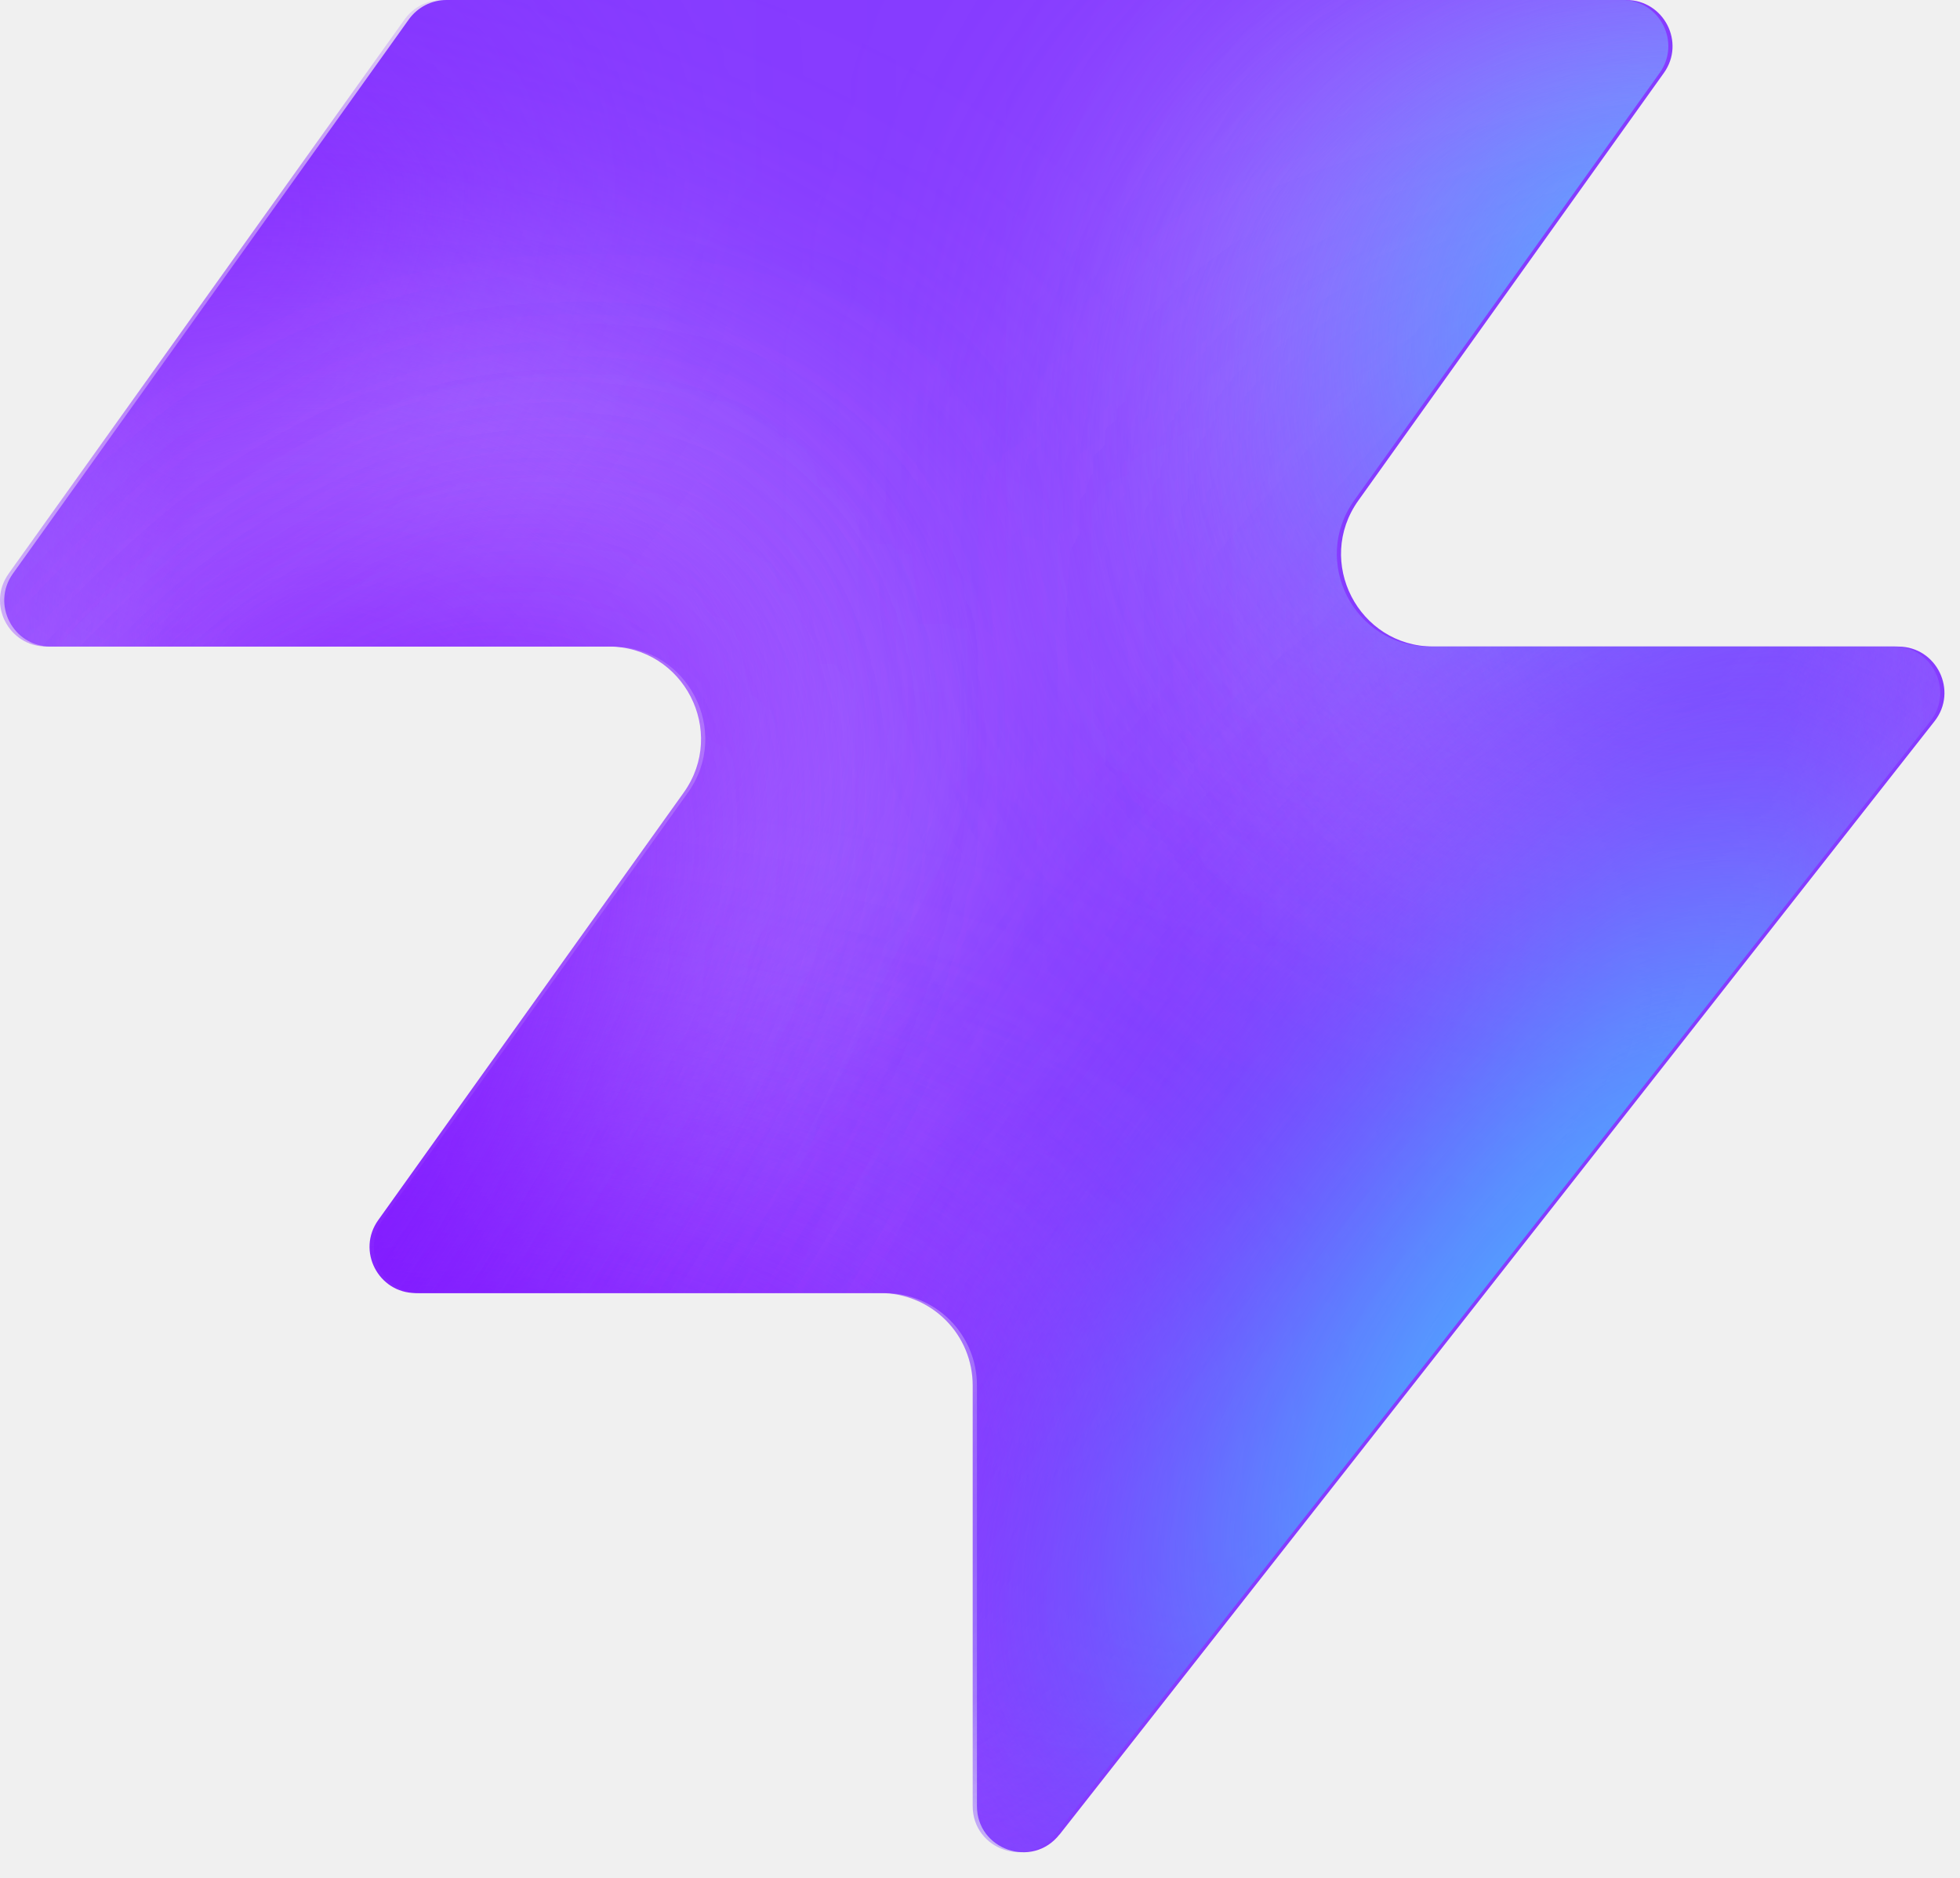
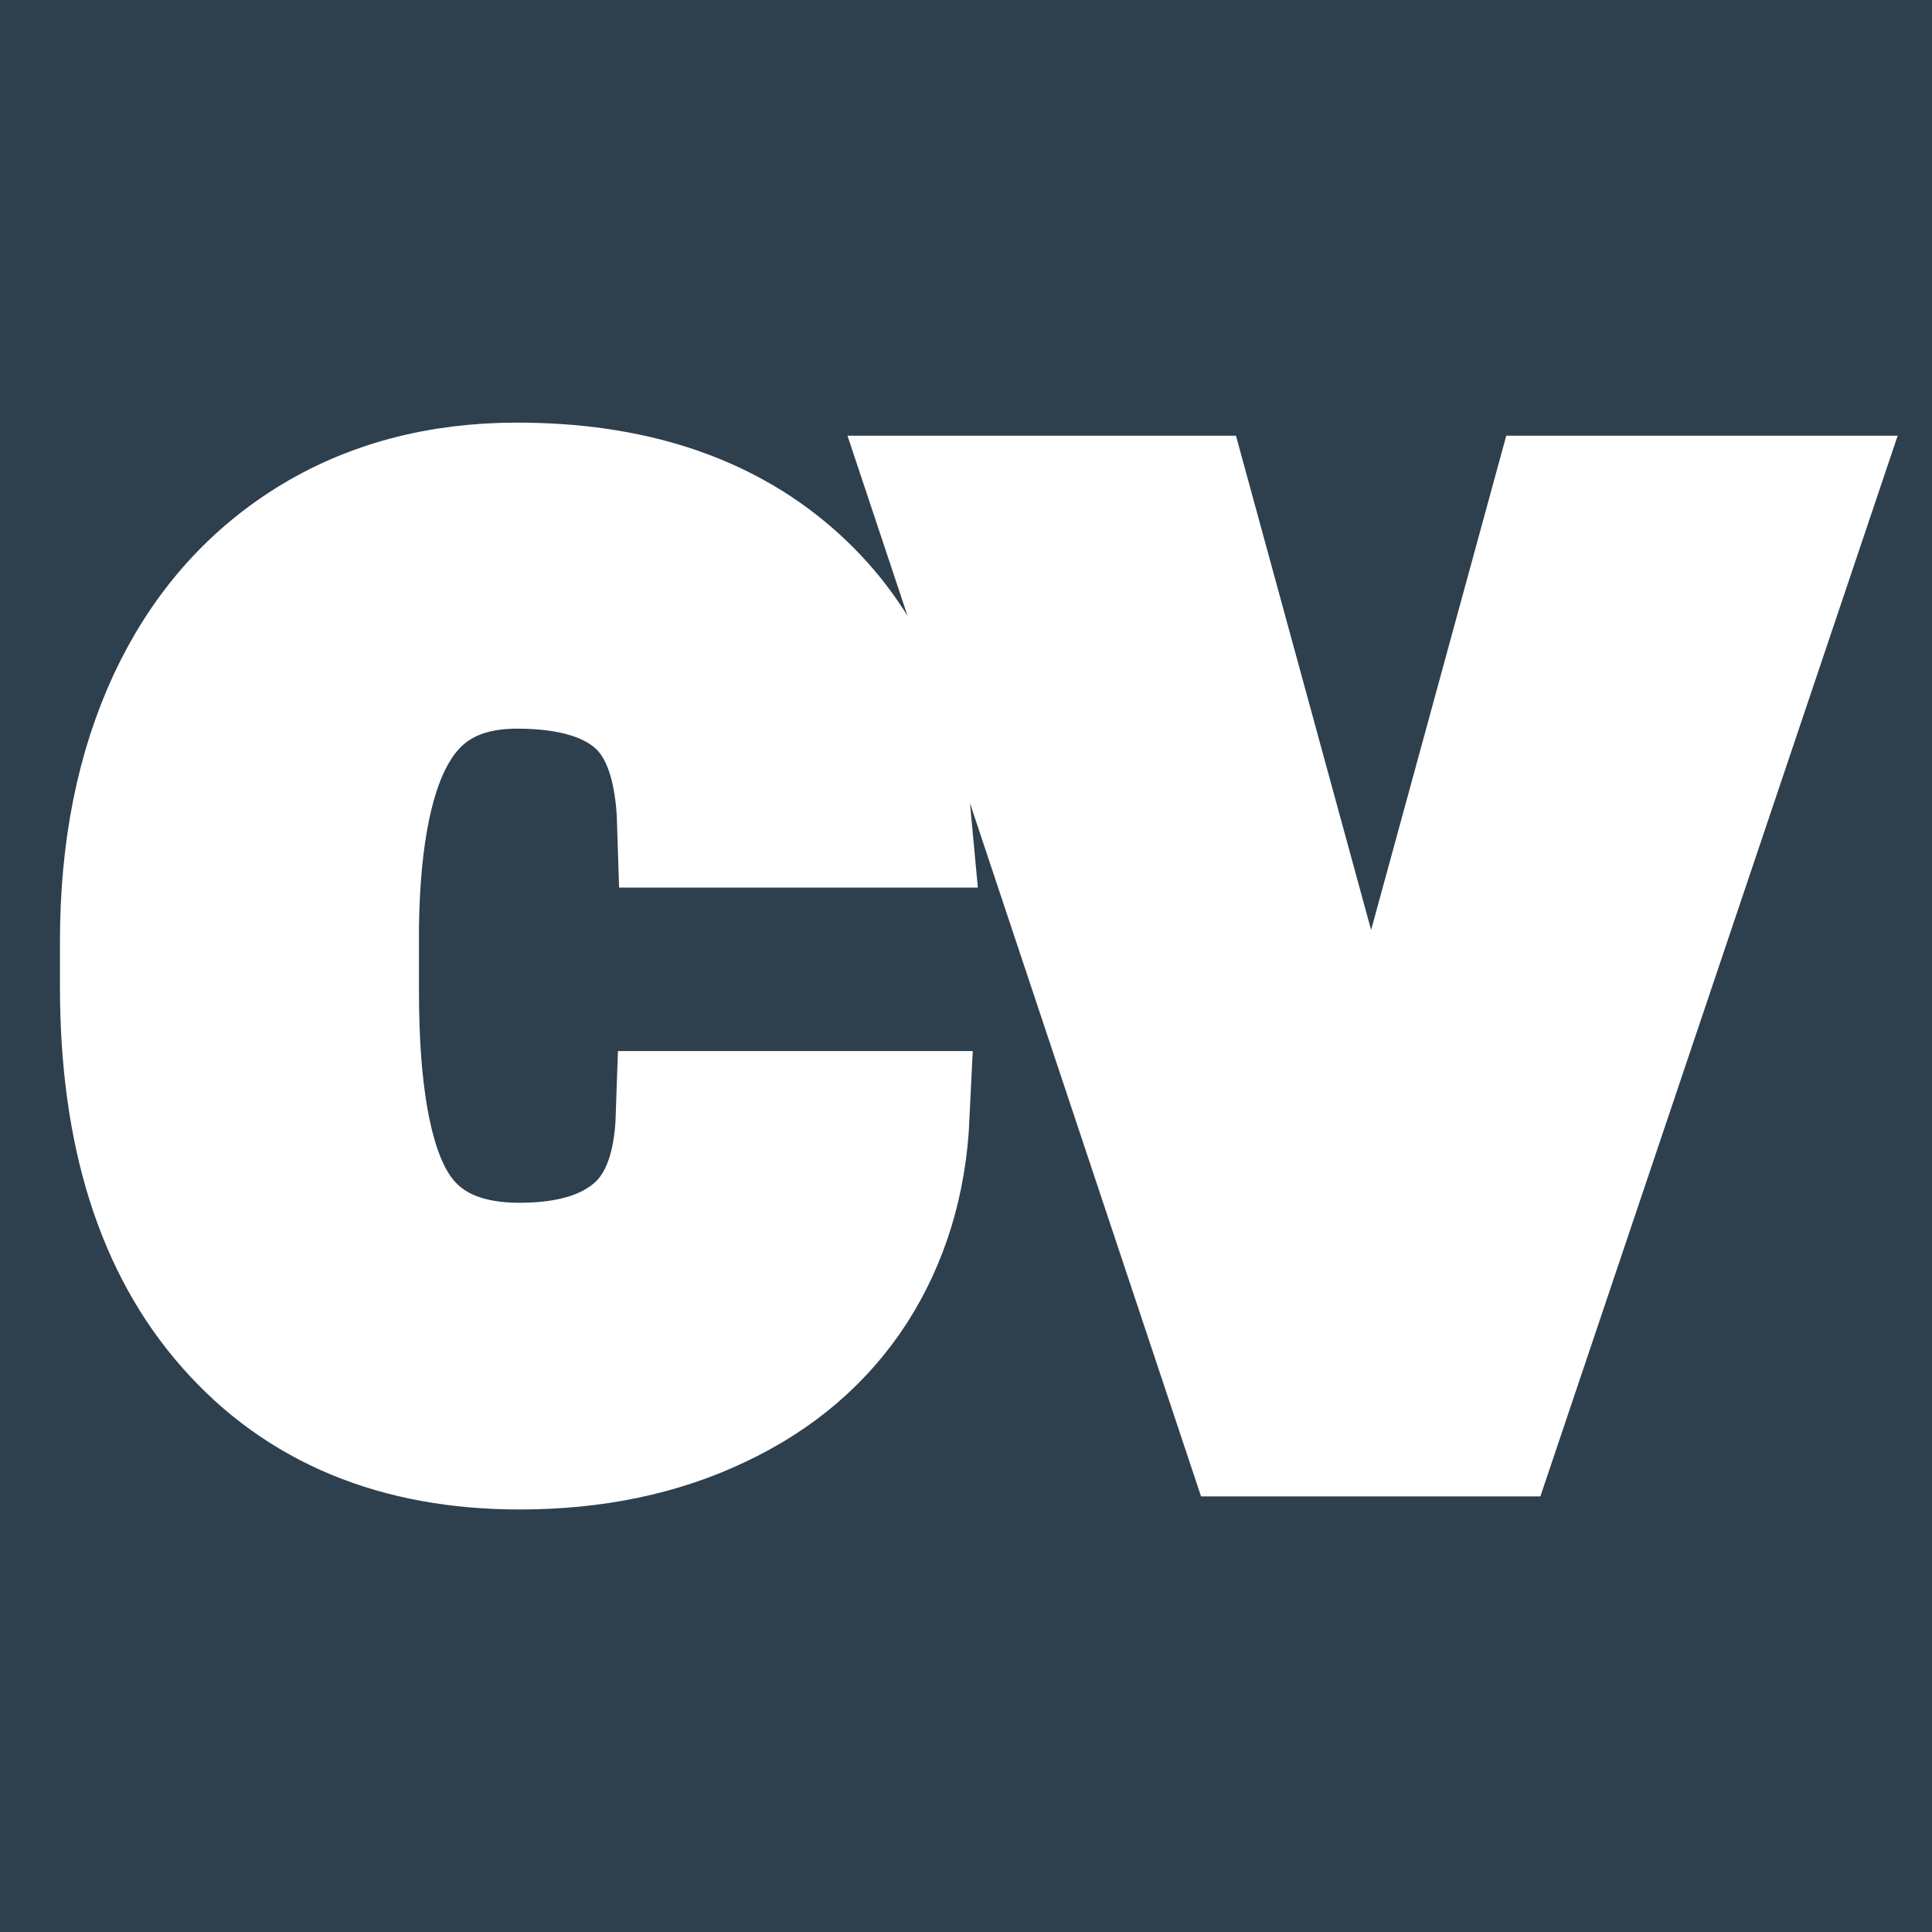
- <svg xmlns="http://www.w3.org/2000/svg" width="48" height="46" fill="none" viewBox="0 0 48 46">
-   <path fill="#863bff" d="M25.946 44.938c-.664.845-2.021.375-2.021-.698V33.937a2.26 2.26 0 0 0-2.262-2.262H10.287c-.92 0-1.456-1.04-.92-1.788l7.48-10.471c1.07-1.497 0-3.578-1.842-3.578H1.237c-.92 0-1.456-1.04-.92-1.788L10.013.474c.214-.297.556-.474.92-.474h28.894c.92 0 1.456 1.04.92 1.788l-7.48 10.471c-1.07 1.498 0 3.579 1.842 3.579h11.377c.943 0 1.473 1.088.89 1.83L25.947 44.94z" style="fill:#863bff;fill:color(display-p3 .525 .23 1);fill-opacity:1" />
-   <mask id="a" width="48" height="46" x="0" y="0" maskUnits="userSpaceOnUse" style="mask-type:alpha">
-     <path fill="#000" d="M25.842 44.938c-.664.844-2.021.375-2.021-.698V33.937a2.26 2.26 0 0 0-2.262-2.262H10.183c-.92 0-1.456-1.04-.92-1.788l7.48-10.471c1.07-1.498 0-3.579-1.842-3.579H1.133c-.92 0-1.456-1.04-.92-1.787L9.91.473c.214-.297.556-.474.92-.474h28.894c.92 0 1.456 1.04.92 1.788l-7.48 10.471c-1.07 1.498 0 3.578 1.842 3.578h11.377c.943 0 1.473 1.088.89 1.832L25.843 44.94z" style="fill:#000;fill-opacity:1" />
-   </mask>
-   <g mask="url(#a)">
-     <g filter="url(#b)">
-       <ellipse cx="5.508" cy="14.704" fill="#ede6ff" rx="5.508" ry="14.704" style="fill:#ede6ff;fill:color(display-p3 .927 .903 1);fill-opacity:1" transform="matrix(.00324 1 1 -.00324 -4.47 31.516)" />
-     </g>
-     <g filter="url(#c)">
-       <ellipse cx="10.399" cy="29.851" fill="#ede6ff" rx="10.399" ry="29.851" style="fill:#ede6ff;fill:color(display-p3 .927 .903 1);fill-opacity:1" transform="matrix(.00324 1 1 -.00324 -39.328 7.883)" />
-     </g>
-     <g filter="url(#d)">
-       <ellipse cx="5.508" cy="30.487" fill="#7e14ff" rx="5.508" ry="30.487" style="fill:#7e14ff;fill:color(display-p3 .492 .077 1);fill-opacity:1" transform="rotate(89.814 -25.913 -14.639)scale(1 -1)" />
-     </g>
-     <g filter="url(#e)">
-       <ellipse cx="5.508" cy="30.599" fill="#7e14ff" rx="5.508" ry="30.599" style="fill:#7e14ff;fill:color(display-p3 .492 .077 1);fill-opacity:1" transform="rotate(89.814 -32.644 -3.334)scale(1 -1)" />
-     </g>
-     <g filter="url(#f)">
-       <ellipse cx="5.508" cy="30.599" fill="#7e14ff" rx="5.508" ry="30.599" style="fill:#7e14ff;fill:color(display-p3 .492 .077 1);fill-opacity:1" transform="matrix(.00324 1 1 -.00324 -34.34 30.47)" />
-     </g>
-     <g filter="url(#g)">
-       <ellipse cx="14.072" cy="22.078" fill="#ede6ff" rx="14.072" ry="22.078" style="fill:#ede6ff;fill:color(display-p3 .927 .903 1);fill-opacity:1" transform="rotate(93.35 24.506 48.493)scale(-1 1)" />
-     </g>
-     <g filter="url(#h)">
-       <ellipse cx="3.47" cy="21.501" fill="#7e14ff" rx="3.47" ry="21.501" style="fill:#7e14ff;fill:color(display-p3 .492 .077 1);fill-opacity:1" transform="rotate(89.009 28.708 47.59)scale(-1 1)" />
-     </g>
-     <g filter="url(#i)">
-       <ellipse cx="3.47" cy="21.501" fill="#7e14ff" rx="3.47" ry="21.501" style="fill:#7e14ff;fill:color(display-p3 .492 .077 1);fill-opacity:1" transform="rotate(89.009 28.708 47.59)scale(-1 1)" />
-     </g>
-     <g filter="url(#j)">
-       <ellipse cx=".387" cy="8.972" fill="#7e14ff" rx="4.407" ry="29.108" style="fill:#7e14ff;fill:color(display-p3 .492 .077 1);fill-opacity:1" transform="rotate(39.51 .387 8.972)" />
-     </g>
-     <g filter="url(#k)">
-       <ellipse cx="47.523" cy="-6.092" fill="#7e14ff" rx="4.407" ry="29.108" style="fill:#7e14ff;fill:color(display-p3 .492 .077 1);fill-opacity:1" transform="rotate(37.892 47.523 -6.092)" />
-     </g>
-     <g filter="url(#l)">
-       <ellipse cx="41.412" cy="6.333" fill="#47bfff" rx="5.971" ry="9.665" style="fill:#47bfff;fill:color(display-p3 .28 .748 1);fill-opacity:1" transform="rotate(37.892 41.412 6.333)" />
-     </g>
-     <g filter="url(#m)">
-       <ellipse cx="-1.879" cy="38.332" fill="#7e14ff" rx="4.407" ry="29.108" style="fill:#7e14ff;fill:color(display-p3 .492 .077 1);fill-opacity:1" transform="rotate(37.892 -1.88 38.332)" />
-     </g>
-     <g filter="url(#n)">
-       <ellipse cx="-1.879" cy="38.332" fill="#7e14ff" rx="4.407" ry="29.108" style="fill:#7e14ff;fill:color(display-p3 .492 .077 1);fill-opacity:1" transform="rotate(37.892 -1.88 38.332)" />
-     </g>
-     <g filter="url(#o)">
-       <ellipse cx="35.651" cy="29.907" fill="#7e14ff" rx="4.407" ry="29.108" style="fill:#7e14ff;fill:color(display-p3 .492 .077 1);fill-opacity:1" transform="rotate(37.892 35.651 29.907)" />
-     </g>
-     <g filter="url(#p)">
-       <ellipse cx="38.418" cy="32.4" fill="#47bfff" rx="5.971" ry="15.297" style="fill:#47bfff;fill:color(display-p3 .28 .748 1);fill-opacity:1" transform="rotate(37.892 38.418 32.4)" />
+ <svg xmlns="http://www.w3.org/2000/svg" version="1.1" viewBox="0 0 200 200">
+   <rect width="200" height="200" fill="url('#gradient')" />
+   <defs>
+     <linearGradient id="gradient" gradientTransform="rotate(45 0.5 0.5)">
+       <stop offset="0%" stop-color="#2e3f4e" />
+       <stop offset="100%" stop-color="#2e3f4e" />
+     </linearGradient>
+   </defs>
+   <g>
+     <g fill="#ffffff" transform="matrix(6.769605,0,0,6.769605,8.440706,148.1361)" stroke="#ffffff" stroke-width="2">
+       <path d="M9.17-4.81L12.58-4.81Q12.51-3.33 11.78-2.19Q11.04-1.05 9.72-0.43Q8.40 0.20 6.70 0.20L6.70 0.20Q3.90 0.20 2.29-1.63Q0.67-3.46 0.67-6.79L0.67-6.79L0.67-7.49Q0.67-9.58 1.40-11.15Q2.13-12.71 3.50-13.57Q4.86-14.42 6.66-14.42L6.66-14.42Q9.25-14.42 10.82-13.06Q12.39-11.70 12.61-9.31L12.61-9.31L9.19-9.31Q9.15-10.61 8.54-11.17Q7.92-11.74 6.66-11.74L6.66-11.74Q5.38-11.74 4.79-10.78Q4.19-9.82 4.16-7.72L4.16-7.72L4.16-6.72Q4.16-4.44 4.73-3.47Q5.30-2.49 6.70-2.49L6.70-2.49Q7.88-2.49 8.51-3.05Q9.13-3.60 9.17-4.81L9.17-4.81ZM16.89-14.22L19.72-3.87L22.55-14.22L26.38-14.22L21.59 0L17.84 0L13.10-14.22L16.89-14.22Z" />
    </g>
  </g>
-   <defs>
-     <filter id="b" width="60.045" height="41.654" x="-19.77" y="16.149" color-interpolation-filters="sRGB" filterUnits="userSpaceOnUse">
-       <feFlood flood-opacity="0" result="BackgroundImageFix" />
-       <feBlend in="SourceGraphic" in2="BackgroundImageFix" result="shape" />
-       <feGaussianBlur result="effect1_foregroundBlur_2002_17158" stdDeviation="7.659" />
-     </filter>
-     <filter id="c" width="90.34" height="51.437" x="-54.613" y="-7.533" color-interpolation-filters="sRGB" filterUnits="userSpaceOnUse">
-       <feFlood flood-opacity="0" result="BackgroundImageFix" />
-       <feBlend in="SourceGraphic" in2="BackgroundImageFix" result="shape" />
-       <feGaussianBlur result="effect1_foregroundBlur_2002_17158" stdDeviation="7.659" />
-     </filter>
-     <filter id="d" width="79.355" height="29.4" x="-49.64" y="2.03" color-interpolation-filters="sRGB" filterUnits="userSpaceOnUse">
-       <feFlood flood-opacity="0" result="BackgroundImageFix" />
-       <feBlend in="SourceGraphic" in2="BackgroundImageFix" result="shape" />
-       <feGaussianBlur result="effect1_foregroundBlur_2002_17158" stdDeviation="4.596" />
-     </filter>
-     <filter id="e" width="79.579" height="29.4" x="-45.045" y="20.029" color-interpolation-filters="sRGB" filterUnits="userSpaceOnUse">
-       <feFlood flood-opacity="0" result="BackgroundImageFix" />
-       <feBlend in="SourceGraphic" in2="BackgroundImageFix" result="shape" />
-       <feGaussianBlur result="effect1_foregroundBlur_2002_17158" stdDeviation="4.596" />
-     </filter>
-     <filter id="f" width="79.579" height="29.4" x="-43.513" y="21.178" color-interpolation-filters="sRGB" filterUnits="userSpaceOnUse">
-       <feFlood flood-opacity="0" result="BackgroundImageFix" />
-       <feBlend in="SourceGraphic" in2="BackgroundImageFix" result="shape" />
-       <feGaussianBlur result="effect1_foregroundBlur_2002_17158" stdDeviation="4.596" />
-     </filter>
-     <filter id="g" width="74.749" height="58.852" x="15.756" y="-17.901" color-interpolation-filters="sRGB" filterUnits="userSpaceOnUse">
-       <feFlood flood-opacity="0" result="BackgroundImageFix" />
-       <feBlend in="SourceGraphic" in2="BackgroundImageFix" result="shape" />
-       <feGaussianBlur result="effect1_foregroundBlur_2002_17158" stdDeviation="7.659" />
-     </filter>
-     <filter id="h" width="61.377" height="25.362" x="23.548" y="2.284" color-interpolation-filters="sRGB" filterUnits="userSpaceOnUse">
-       <feFlood flood-opacity="0" result="BackgroundImageFix" />
-       <feBlend in="SourceGraphic" in2="BackgroundImageFix" result="shape" />
-       <feGaussianBlur result="effect1_foregroundBlur_2002_17158" stdDeviation="4.596" />
-     </filter>
-     <filter id="i" width="61.377" height="25.362" x="23.548" y="2.284" color-interpolation-filters="sRGB" filterUnits="userSpaceOnUse">
-       <feFlood flood-opacity="0" result="BackgroundImageFix" />
-       <feBlend in="SourceGraphic" in2="BackgroundImageFix" result="shape" />
-       <feGaussianBlur result="effect1_foregroundBlur_2002_17158" stdDeviation="4.596" />
-     </filter>
-     <filter id="j" width="56.045" height="63.649" x="-27.636" y="-22.853" color-interpolation-filters="sRGB" filterUnits="userSpaceOnUse">
-       <feFlood flood-opacity="0" result="BackgroundImageFix" />
-       <feBlend in="SourceGraphic" in2="BackgroundImageFix" result="shape" />
-       <feGaussianBlur result="effect1_foregroundBlur_2002_17158" stdDeviation="4.596" />
-     </filter>
-     <filter id="k" width="54.814" height="64.646" x="20.116" y="-38.415" color-interpolation-filters="sRGB" filterUnits="userSpaceOnUse">
-       <feFlood flood-opacity="0" result="BackgroundImageFix" />
-       <feBlend in="SourceGraphic" in2="BackgroundImageFix" result="shape" />
-       <feGaussianBlur result="effect1_foregroundBlur_2002_17158" stdDeviation="4.596" />
-     </filter>
-     <filter id="l" width="33.541" height="35.313" x="24.641" y="-11.323" color-interpolation-filters="sRGB" filterUnits="userSpaceOnUse">
-       <feFlood flood-opacity="0" result="BackgroundImageFix" />
-       <feBlend in="SourceGraphic" in2="BackgroundImageFix" result="shape" />
-       <feGaussianBlur result="effect1_foregroundBlur_2002_17158" stdDeviation="4.596" />
-     </filter>
-     <filter id="m" width="54.814" height="64.646" x="-29.286" y="6.009" color-interpolation-filters="sRGB" filterUnits="userSpaceOnUse">
-       <feFlood flood-opacity="0" result="BackgroundImageFix" />
-       <feBlend in="SourceGraphic" in2="BackgroundImageFix" result="shape" />
-       <feGaussianBlur result="effect1_foregroundBlur_2002_17158" stdDeviation="4.596" />
-     </filter>
-     <filter id="n" width="54.814" height="64.646" x="-29.286" y="6.009" color-interpolation-filters="sRGB" filterUnits="userSpaceOnUse">
-       <feFlood flood-opacity="0" result="BackgroundImageFix" />
-       <feBlend in="SourceGraphic" in2="BackgroundImageFix" result="shape" />
-       <feGaussianBlur result="effect1_foregroundBlur_2002_17158" stdDeviation="4.596" />
-     </filter>
-     <filter id="o" width="54.814" height="64.646" x="8.244" y="-2.416" color-interpolation-filters="sRGB" filterUnits="userSpaceOnUse">
-       <feFlood flood-opacity="0" result="BackgroundImageFix" />
-       <feBlend in="SourceGraphic" in2="BackgroundImageFix" result="shape" />
-       <feGaussianBlur result="effect1_foregroundBlur_2002_17158" stdDeviation="4.596" />
-     </filter>
-     <filter id="p" width="39.409" height="43.623" x="18.713" y="10.588" color-interpolation-filters="sRGB" filterUnits="userSpaceOnUse">
-       <feFlood flood-opacity="0" result="BackgroundImageFix" />
-       <feBlend in="SourceGraphic" in2="BackgroundImageFix" result="shape" />
-       <feGaussianBlur result="effect1_foregroundBlur_2002_17158" stdDeviation="4.596" />
-     </filter>
-   </defs>
</svg>
